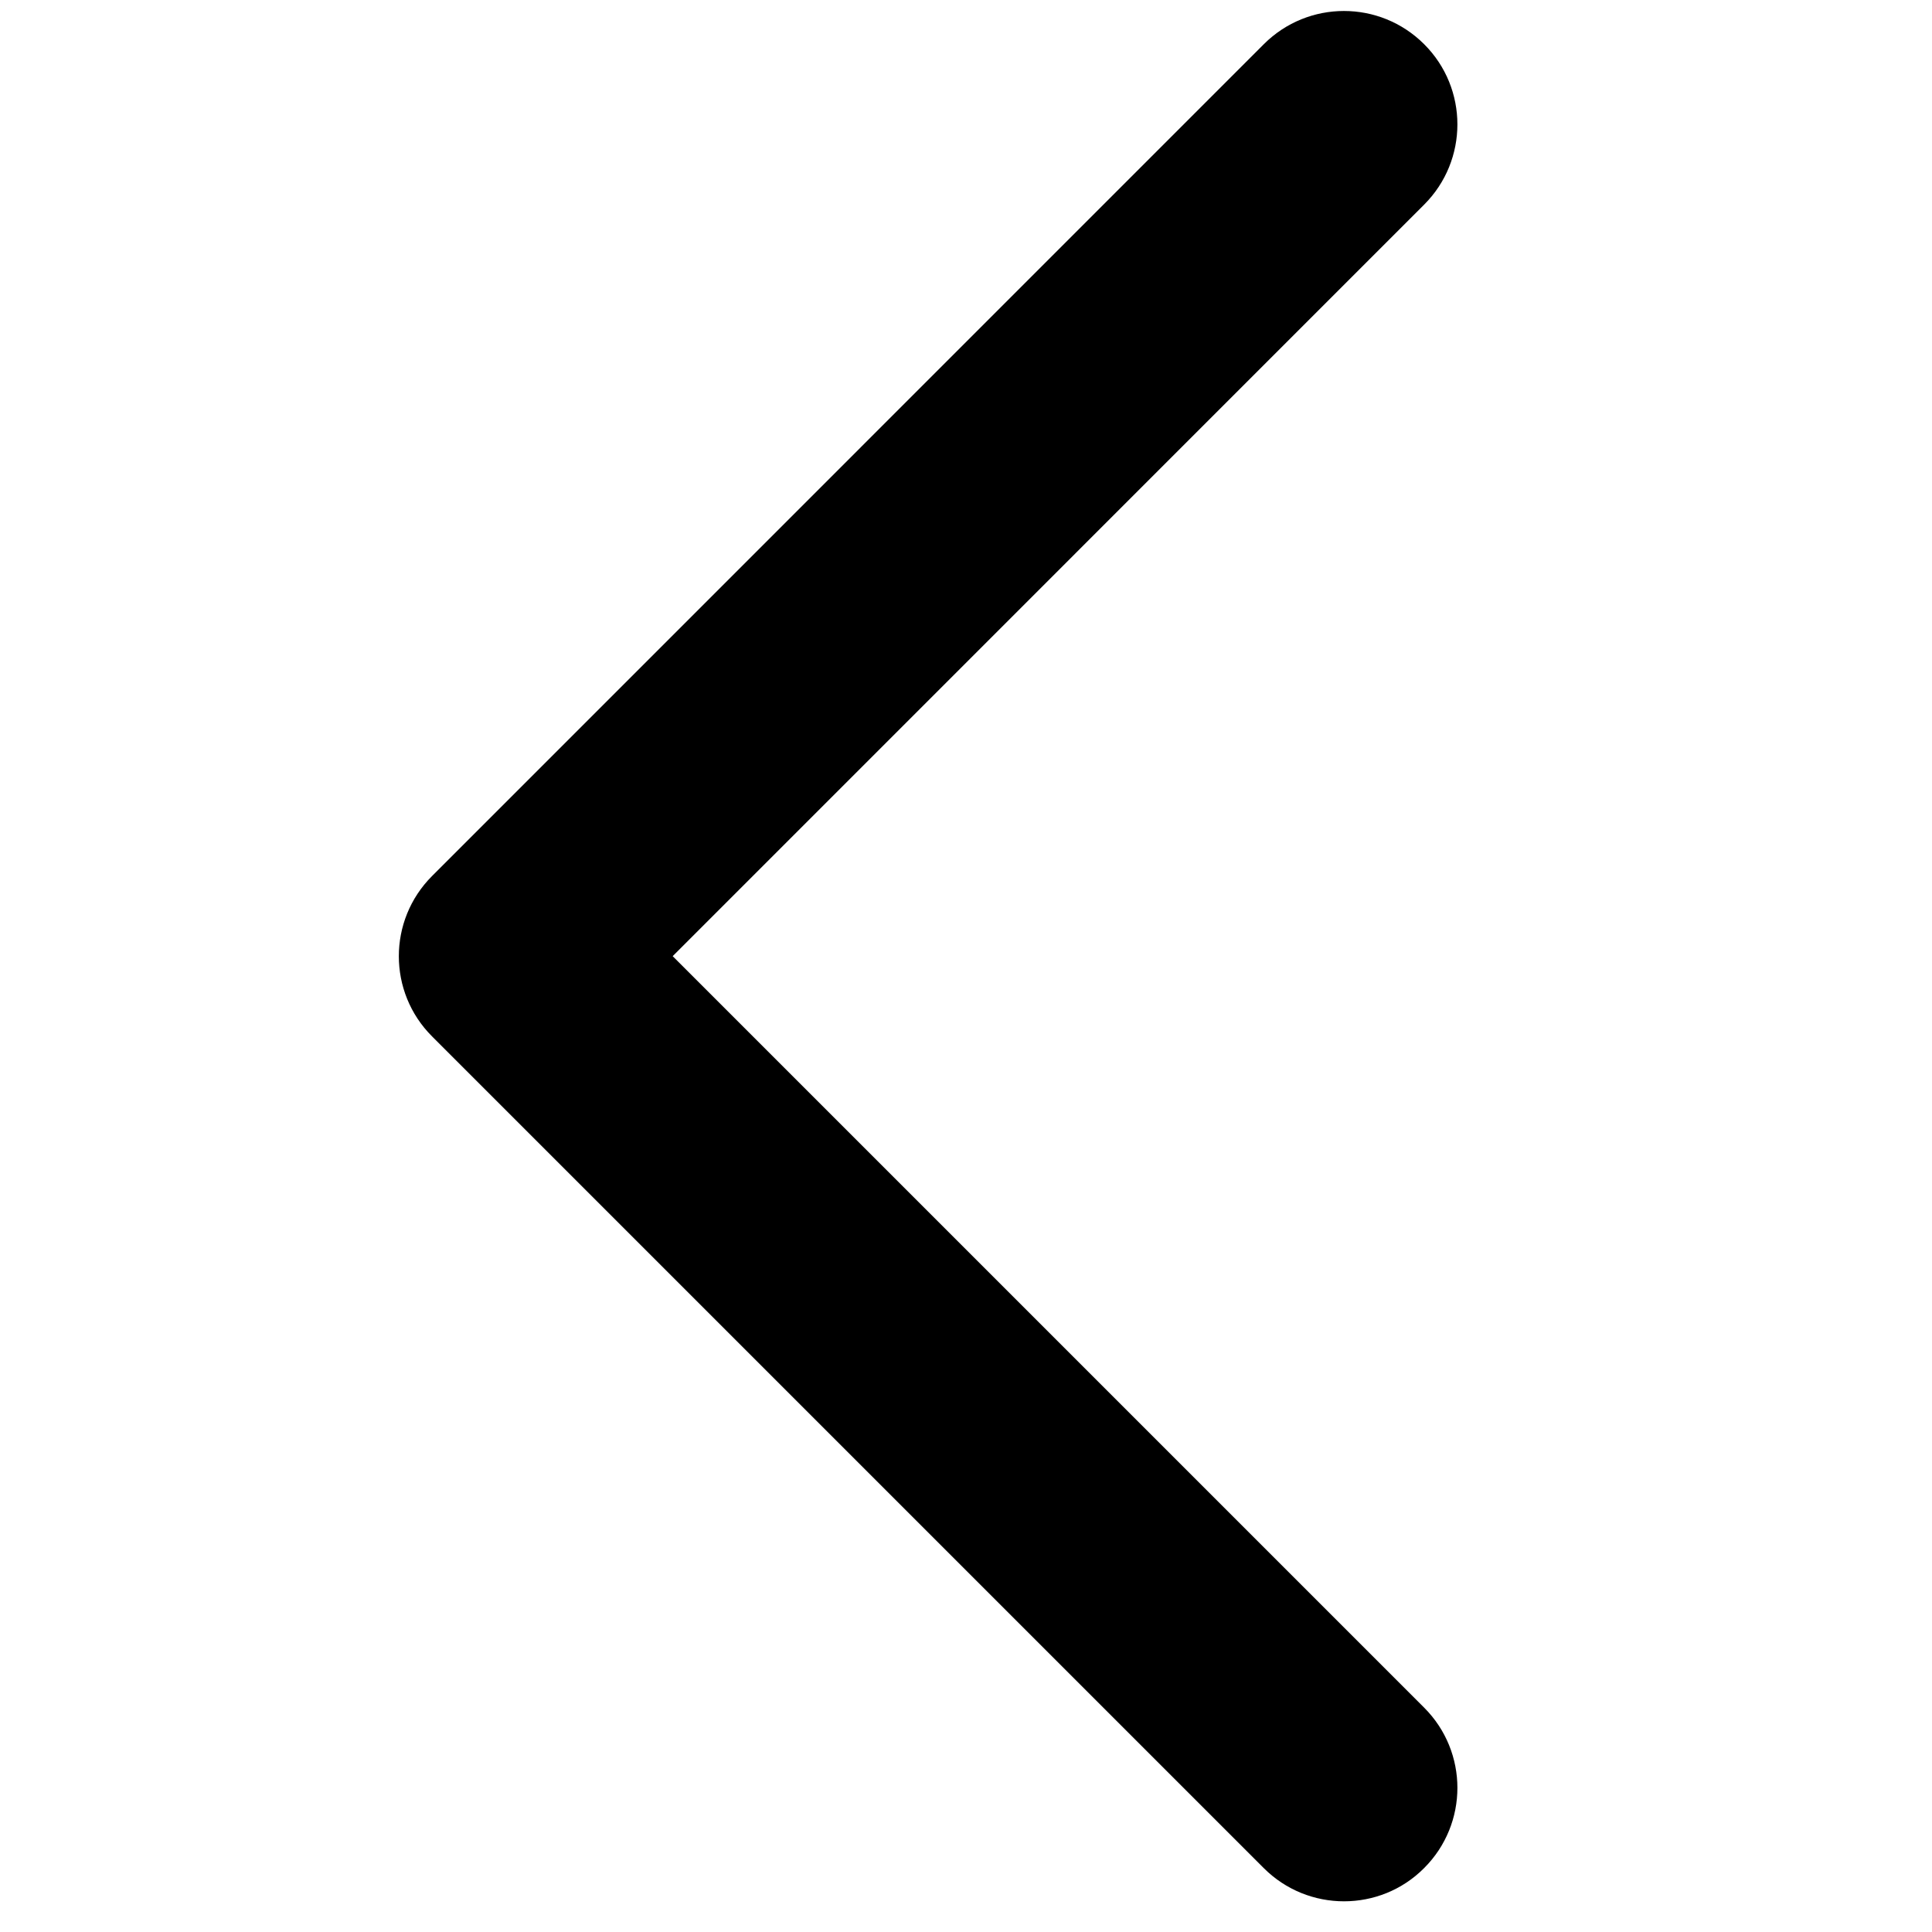
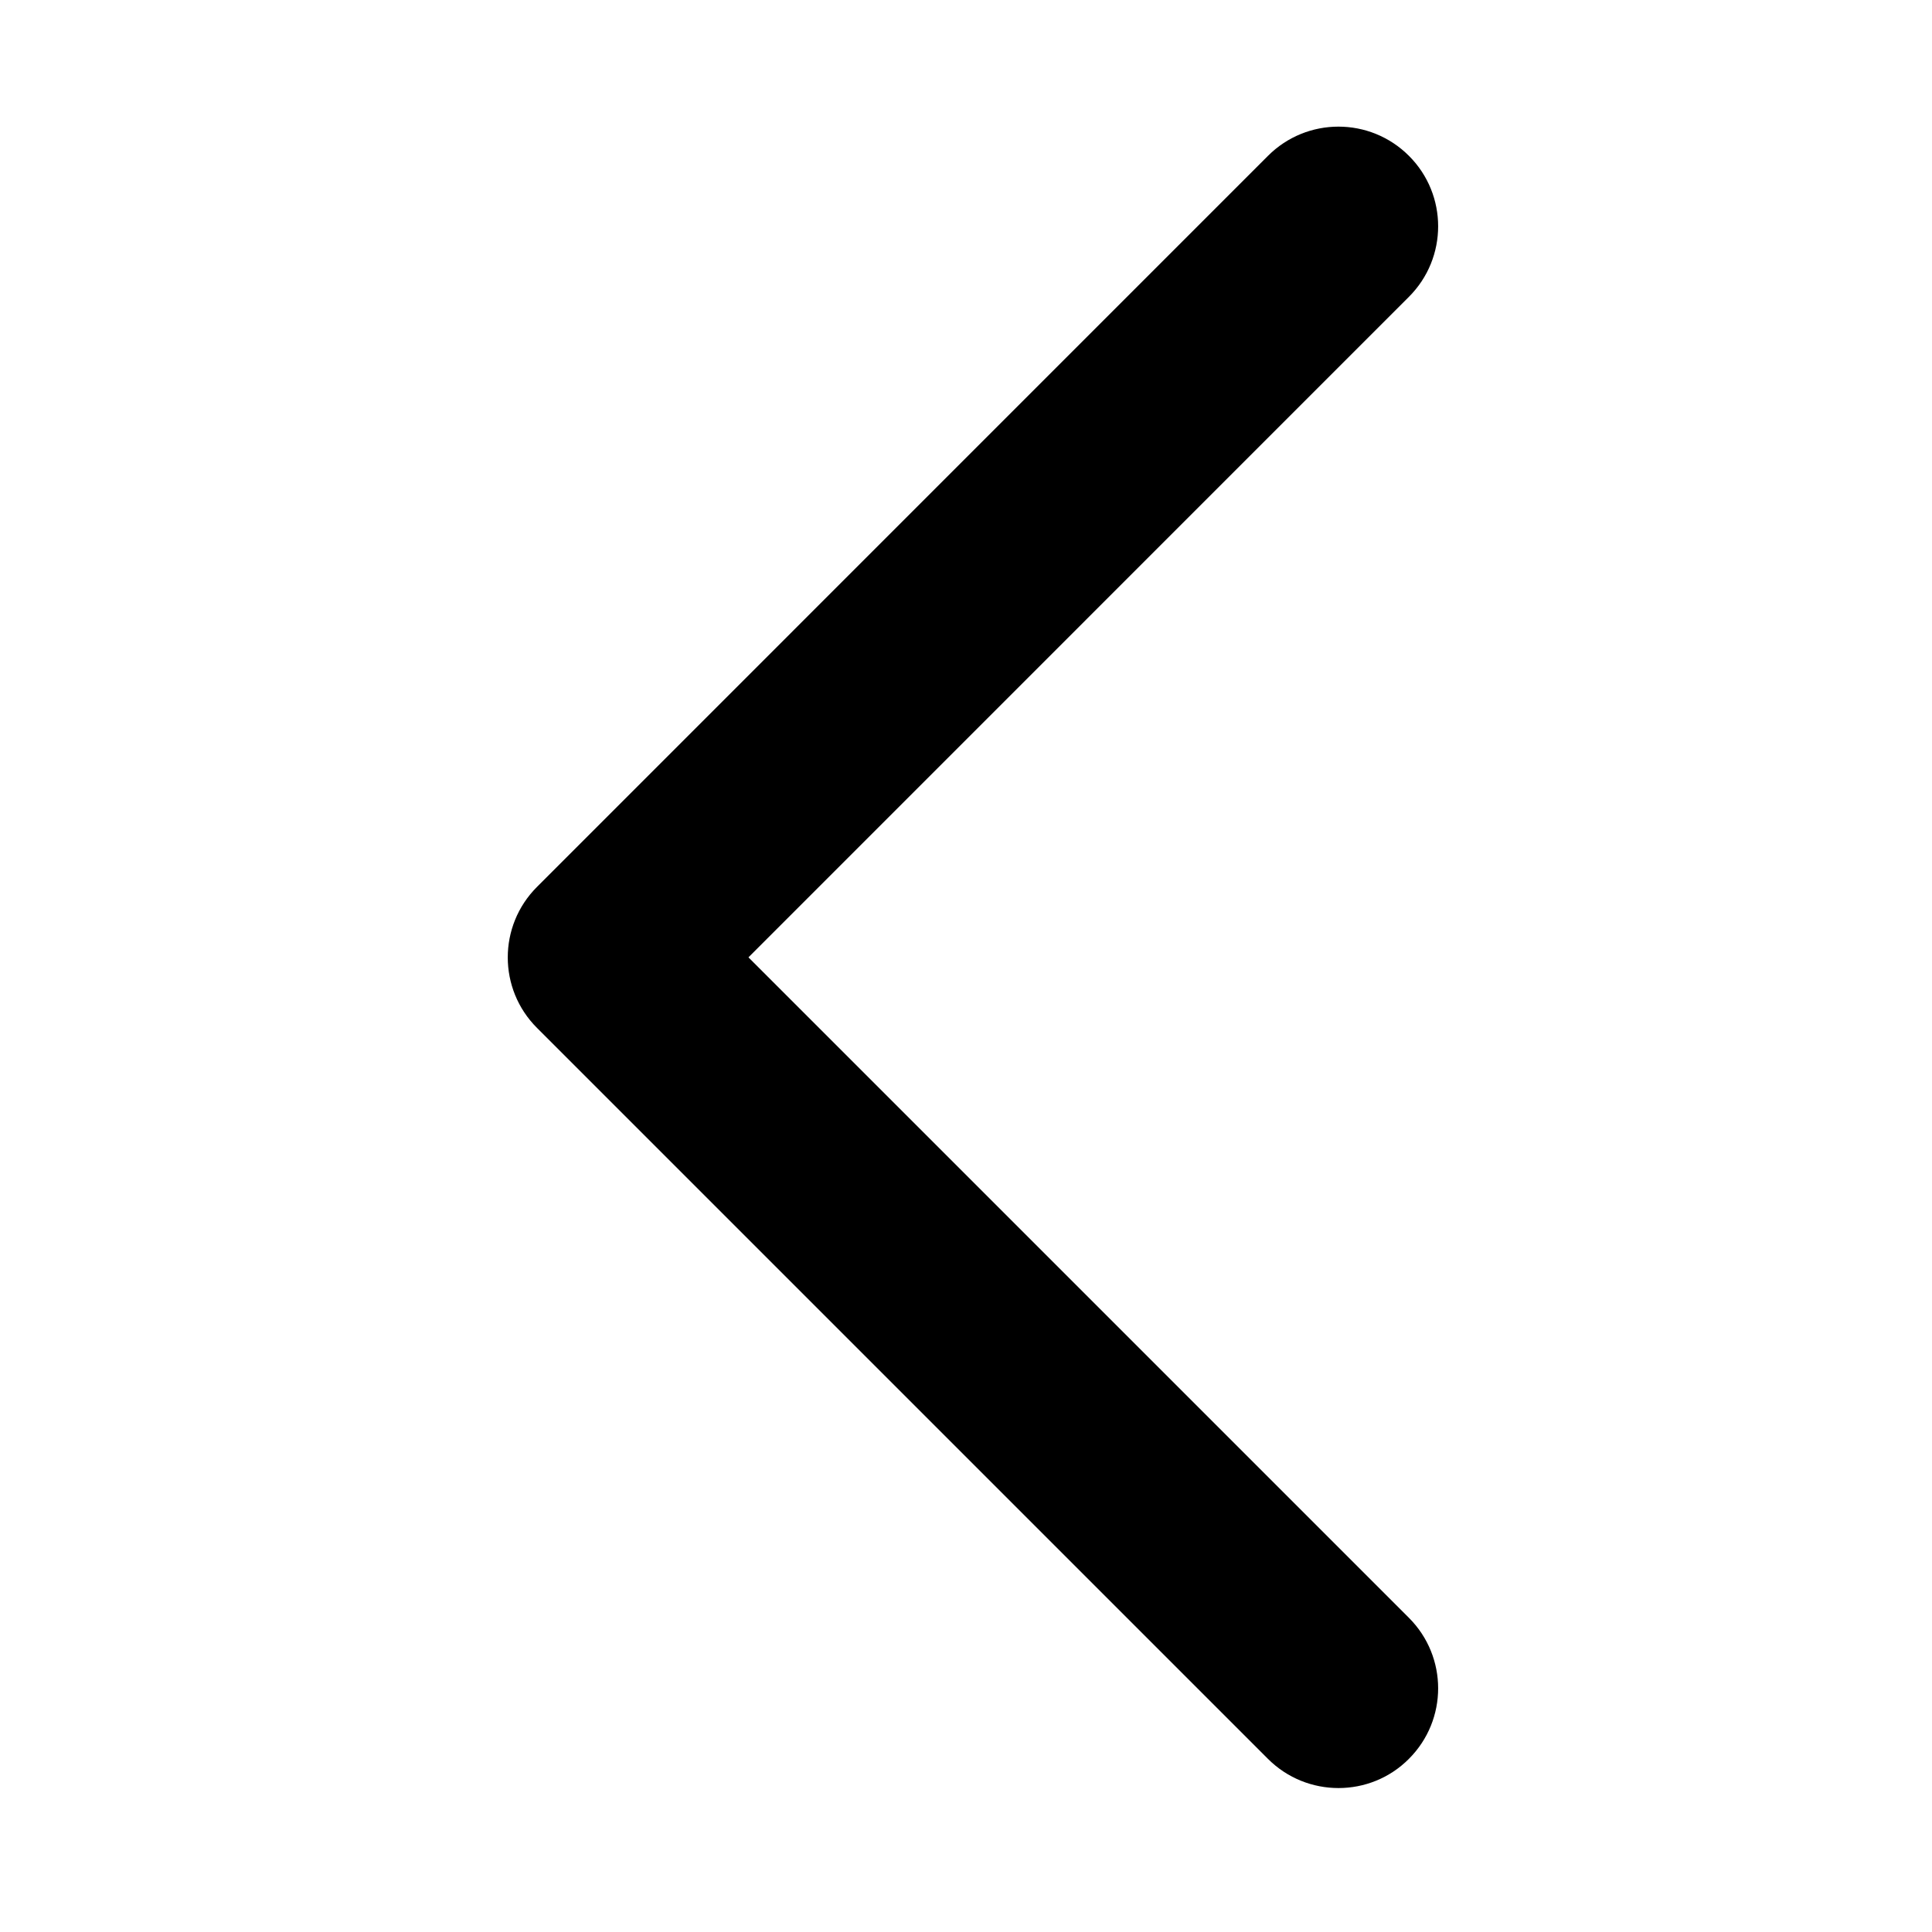
- <svg xmlns="http://www.w3.org/2000/svg" t="1589847661991" class="icon" viewBox="0 0 1024 1024" version="1.1" p-id="8371" width="200" height="200">
-   <defs>
-     <style type="text/css" />
-   </defs>
-   <path d="M712.354 1007.735c-15.389 0-30.781-5.852-42.523-17.594L229.004 549.314c-23.486-23.445-23.486-61.521 0-85.007L669.831 23.438c23.486-23.486 61.521-23.486 85.007 0 23.486 23.445 23.486 61.521 0 85.007l-398.304 398.343L754.839 905.093c23.486 23.486 23.486 61.521 0 85.007C743.135 1001.883 727.744 1007.735 712.354 1007.735z" p-id="8372" />
+ <svg xmlns="http://www.w3.org/2000/svg" t="1592215662456" class="icon" viewBox="0 0 1024 1024" version="1.1" p-id="8445" width="200" height="200">
+   <path d="M709.426 947.704c-13.526 0-27.054-5.143-37.374-15.463L284.606 544.796c-20.642-20.606-20.642-54.071 0-74.714L672.052 82.6c20.642-20.642 54.071-20.642 74.714 0 20.642 20.606 20.642 54.071 0 74.714l-350.072 350.106L746.766 857.492c20.642 20.642 20.642 54.071 0 74.714C736.48 942.561 722.952 947.704 709.426 947.704z" p-id="8446" />
</svg>
